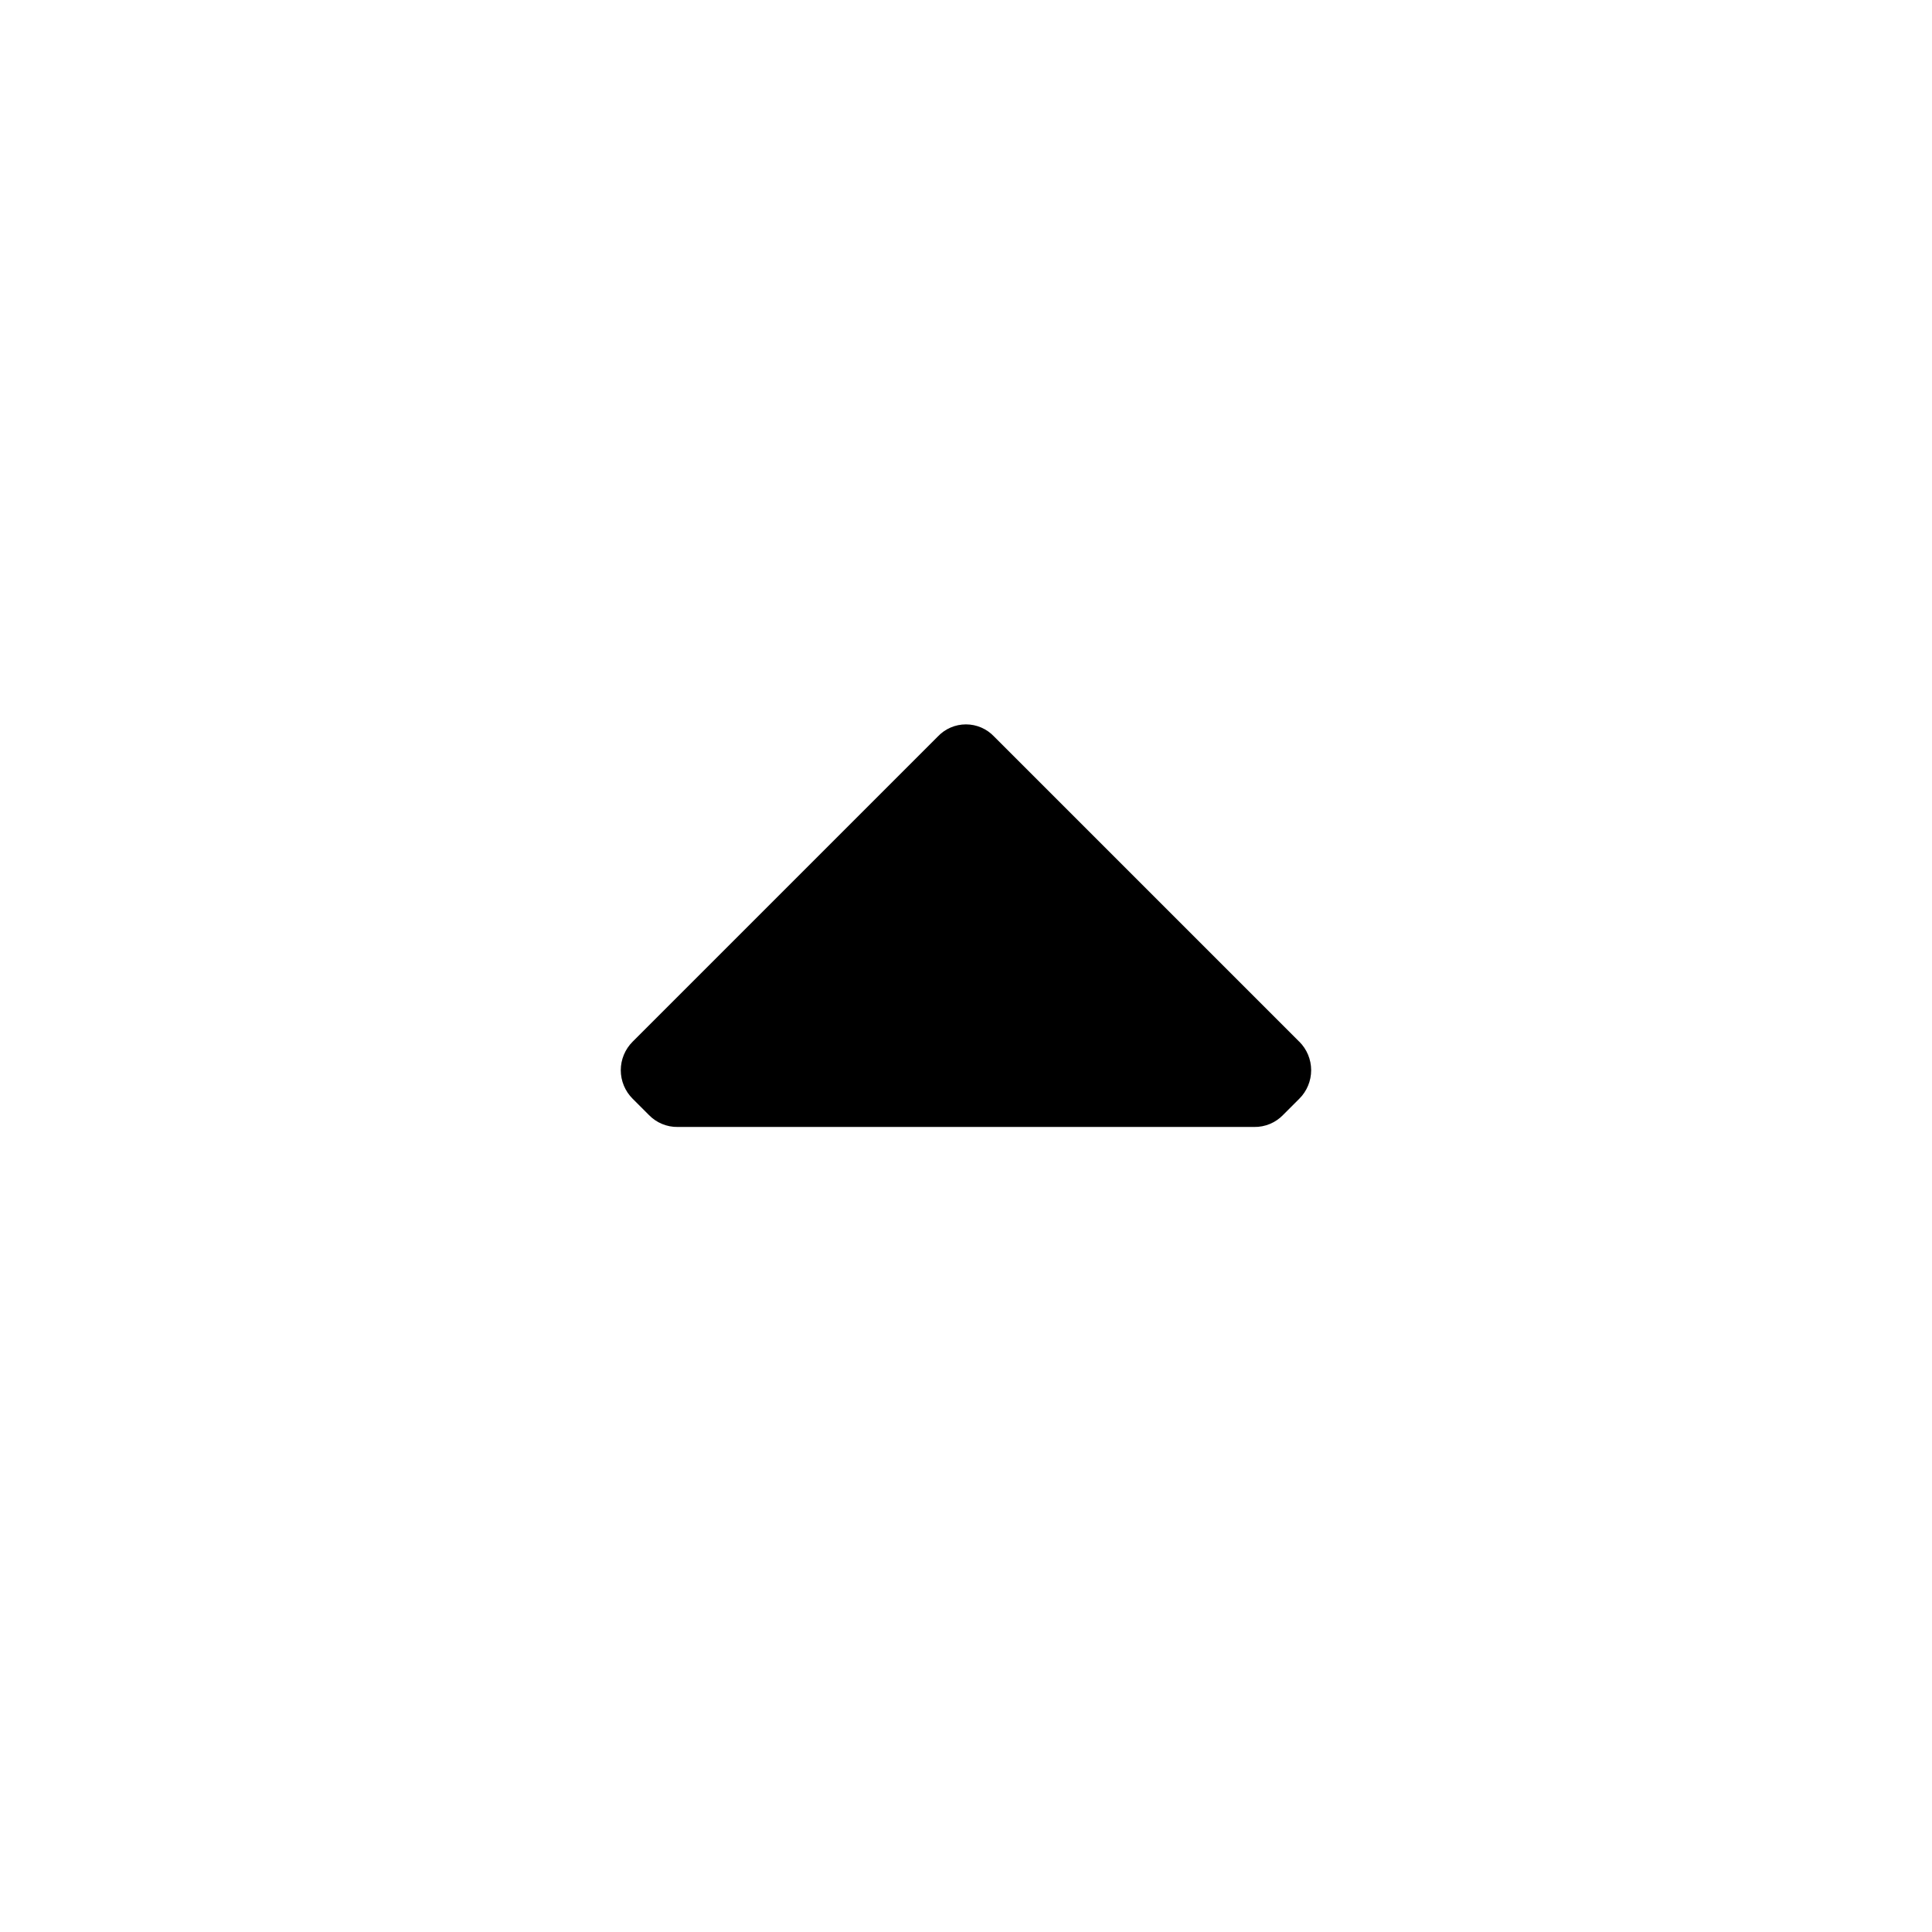
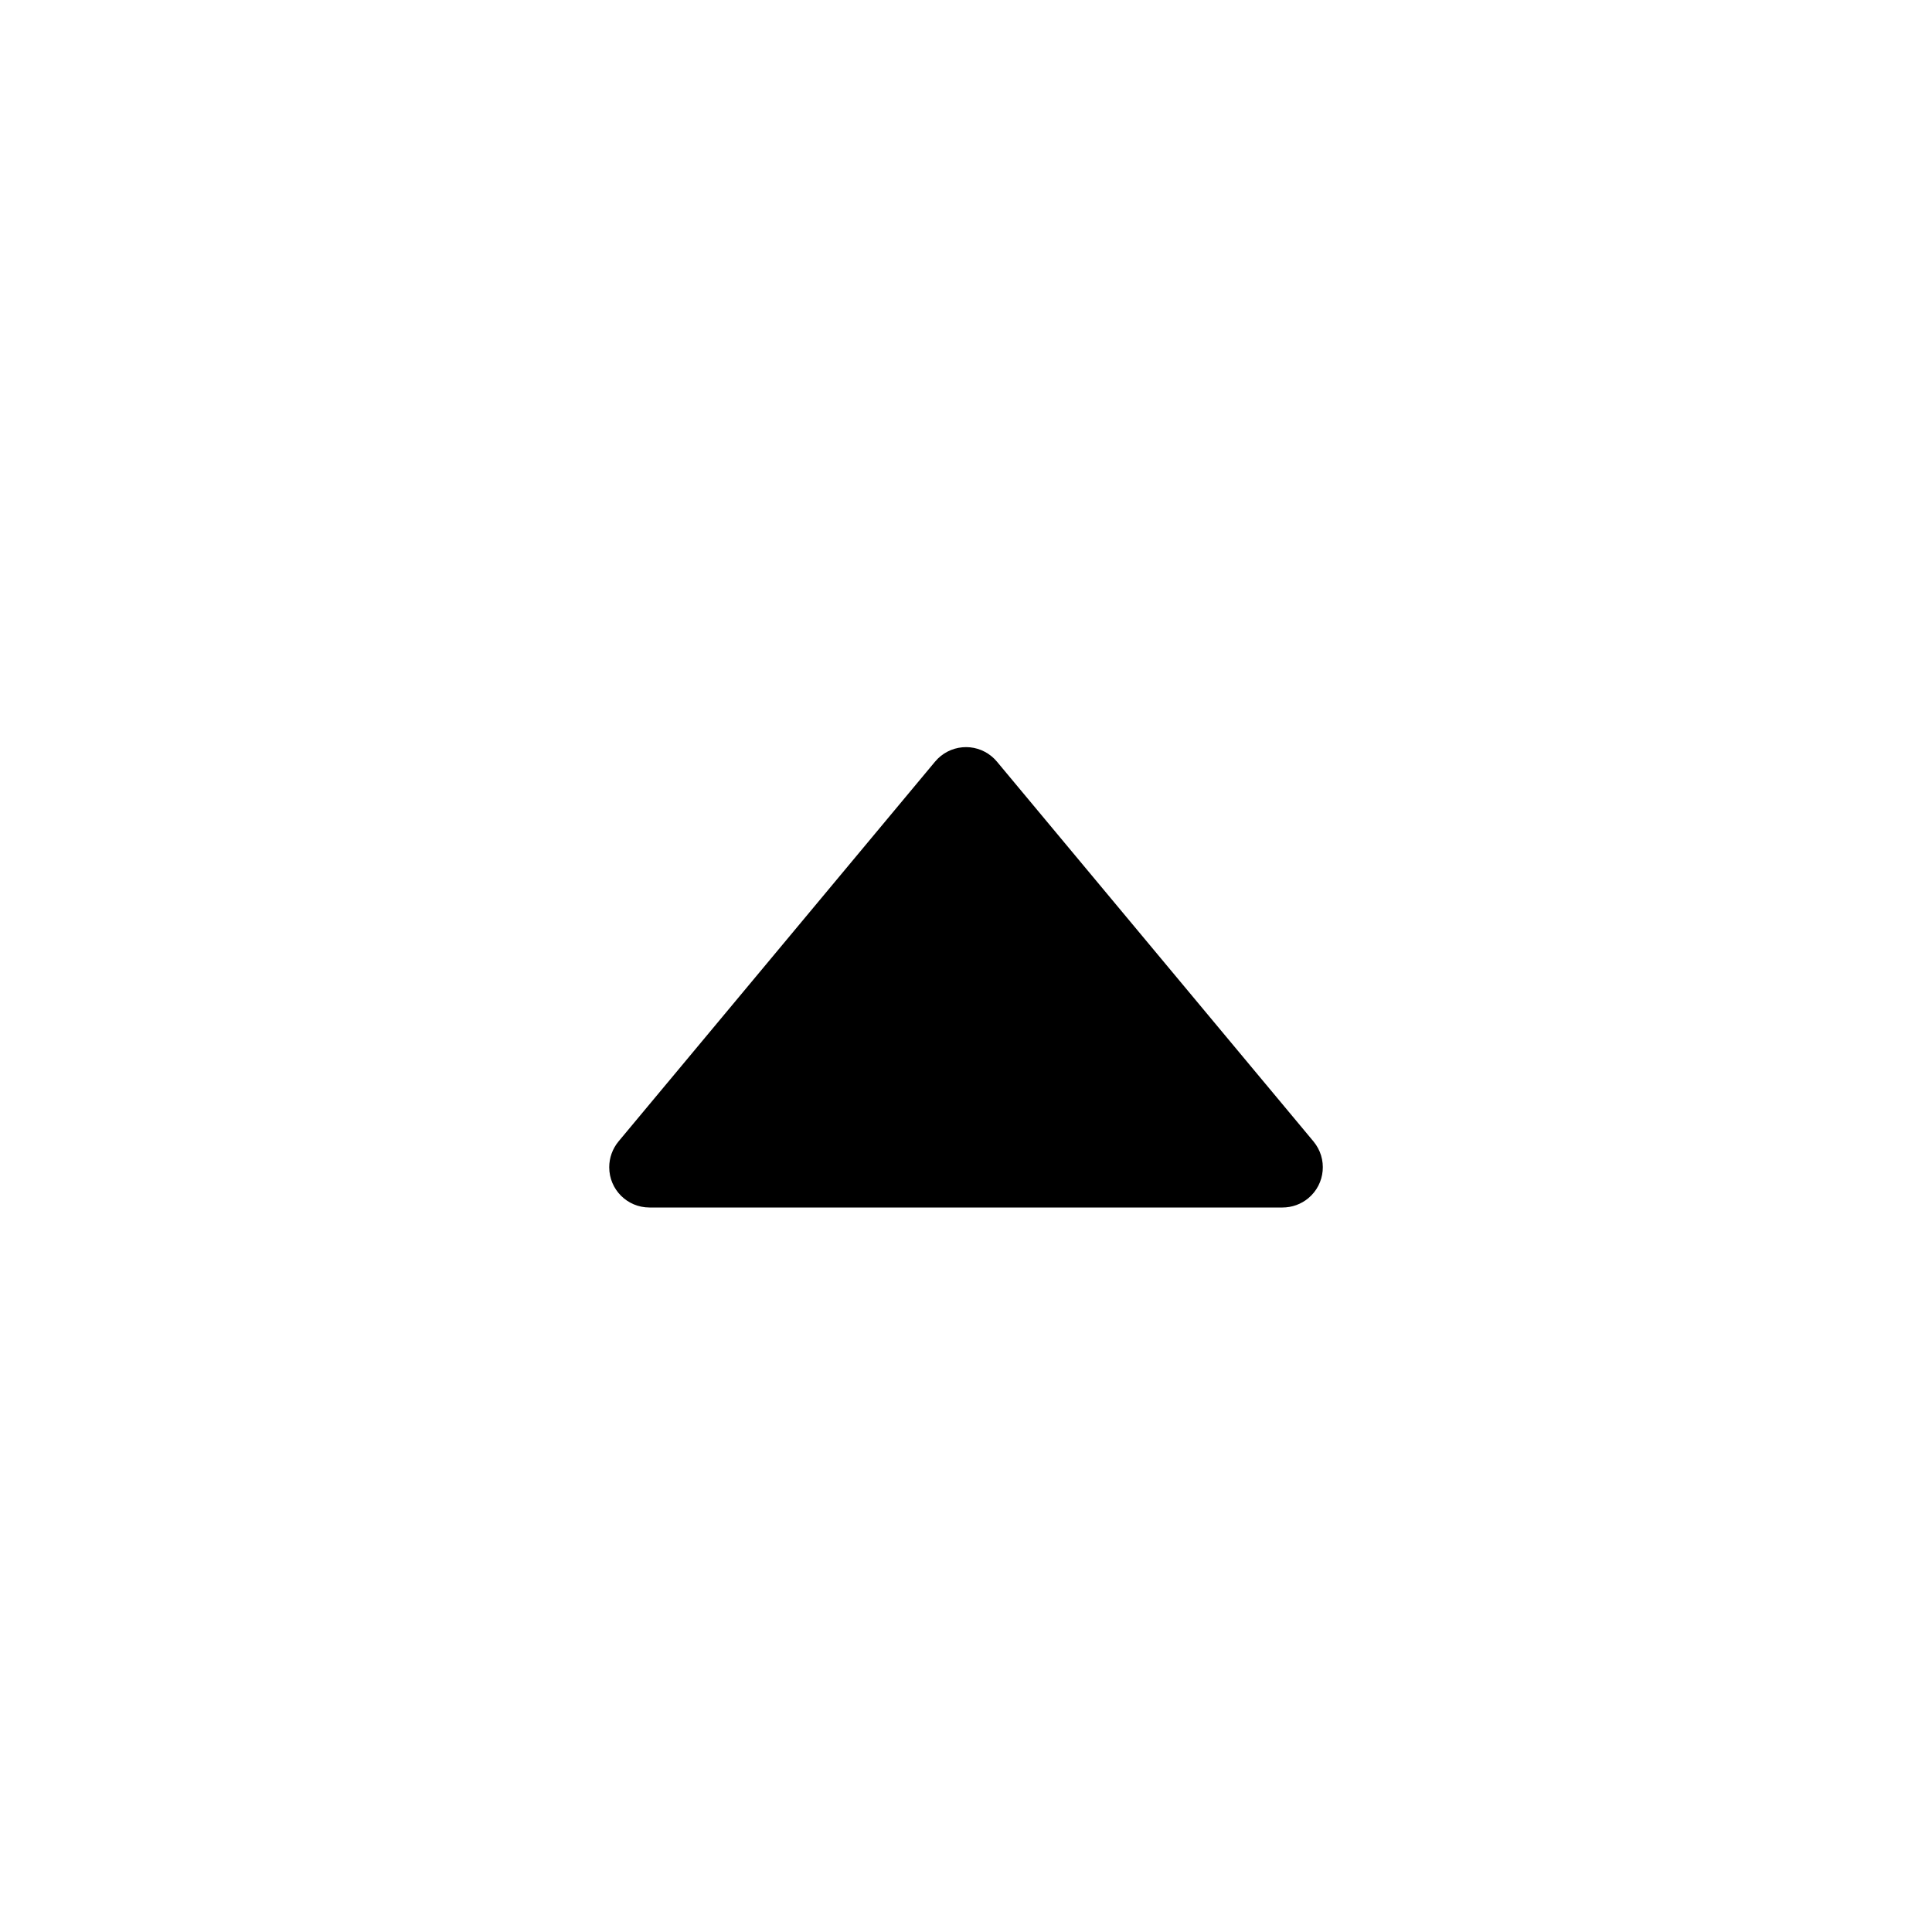
- <svg xmlns="http://www.w3.org/2000/svg" version="1.1" width="32" height="32" viewBox="0 0 32 32">
-   <path fill="currentColor" d="M21.52 17.253c0.126 0.125 0.197 0.296 0.197 0.473s-0.071 0.348-0.197 0.473l-0.267 0.267c-0.125 0.13-0.299 0.203-0.48 0.2h-9.547c-0.181 0.003-0.355-0.070-0.48-0.2l-0.267-0.267c-0.126-0.125-0.197-0.296-0.197-0.473s0.071-0.348 0.197-0.473l5.053-5.053c0.121-0.129 0.29-0.202 0.467-0.202s0.346 0.073 0.467 0.202l5.053 5.053z" />
+ <svg xmlns="http://www.w3.org/2000/svg" width="24px" height="24px" viewBox="0 0 24 24" version="1.1">
+   <g id="arrow-traingle-up" stroke="none" stroke-width="1" fill="none" fill-rule="evenodd">
+     <path d="M12.384,9.461 L16.317,14.18 C16.493,14.392 16.465,14.707 16.253,14.884 C16.163,14.959 16.049,15 15.932,15 L8.068,15 C7.791,15 7.568,14.776 7.568,14.5 C7.568,14.383 7.609,14.27 7.683,14.18 L11.616,9.461 C11.793,9.249 12.108,9.22 12.32,9.397 C12.343,9.416 12.365,9.438 12.384,9.461 Z" id="path1" fill="#000000" />
+   </g>
</svg>
